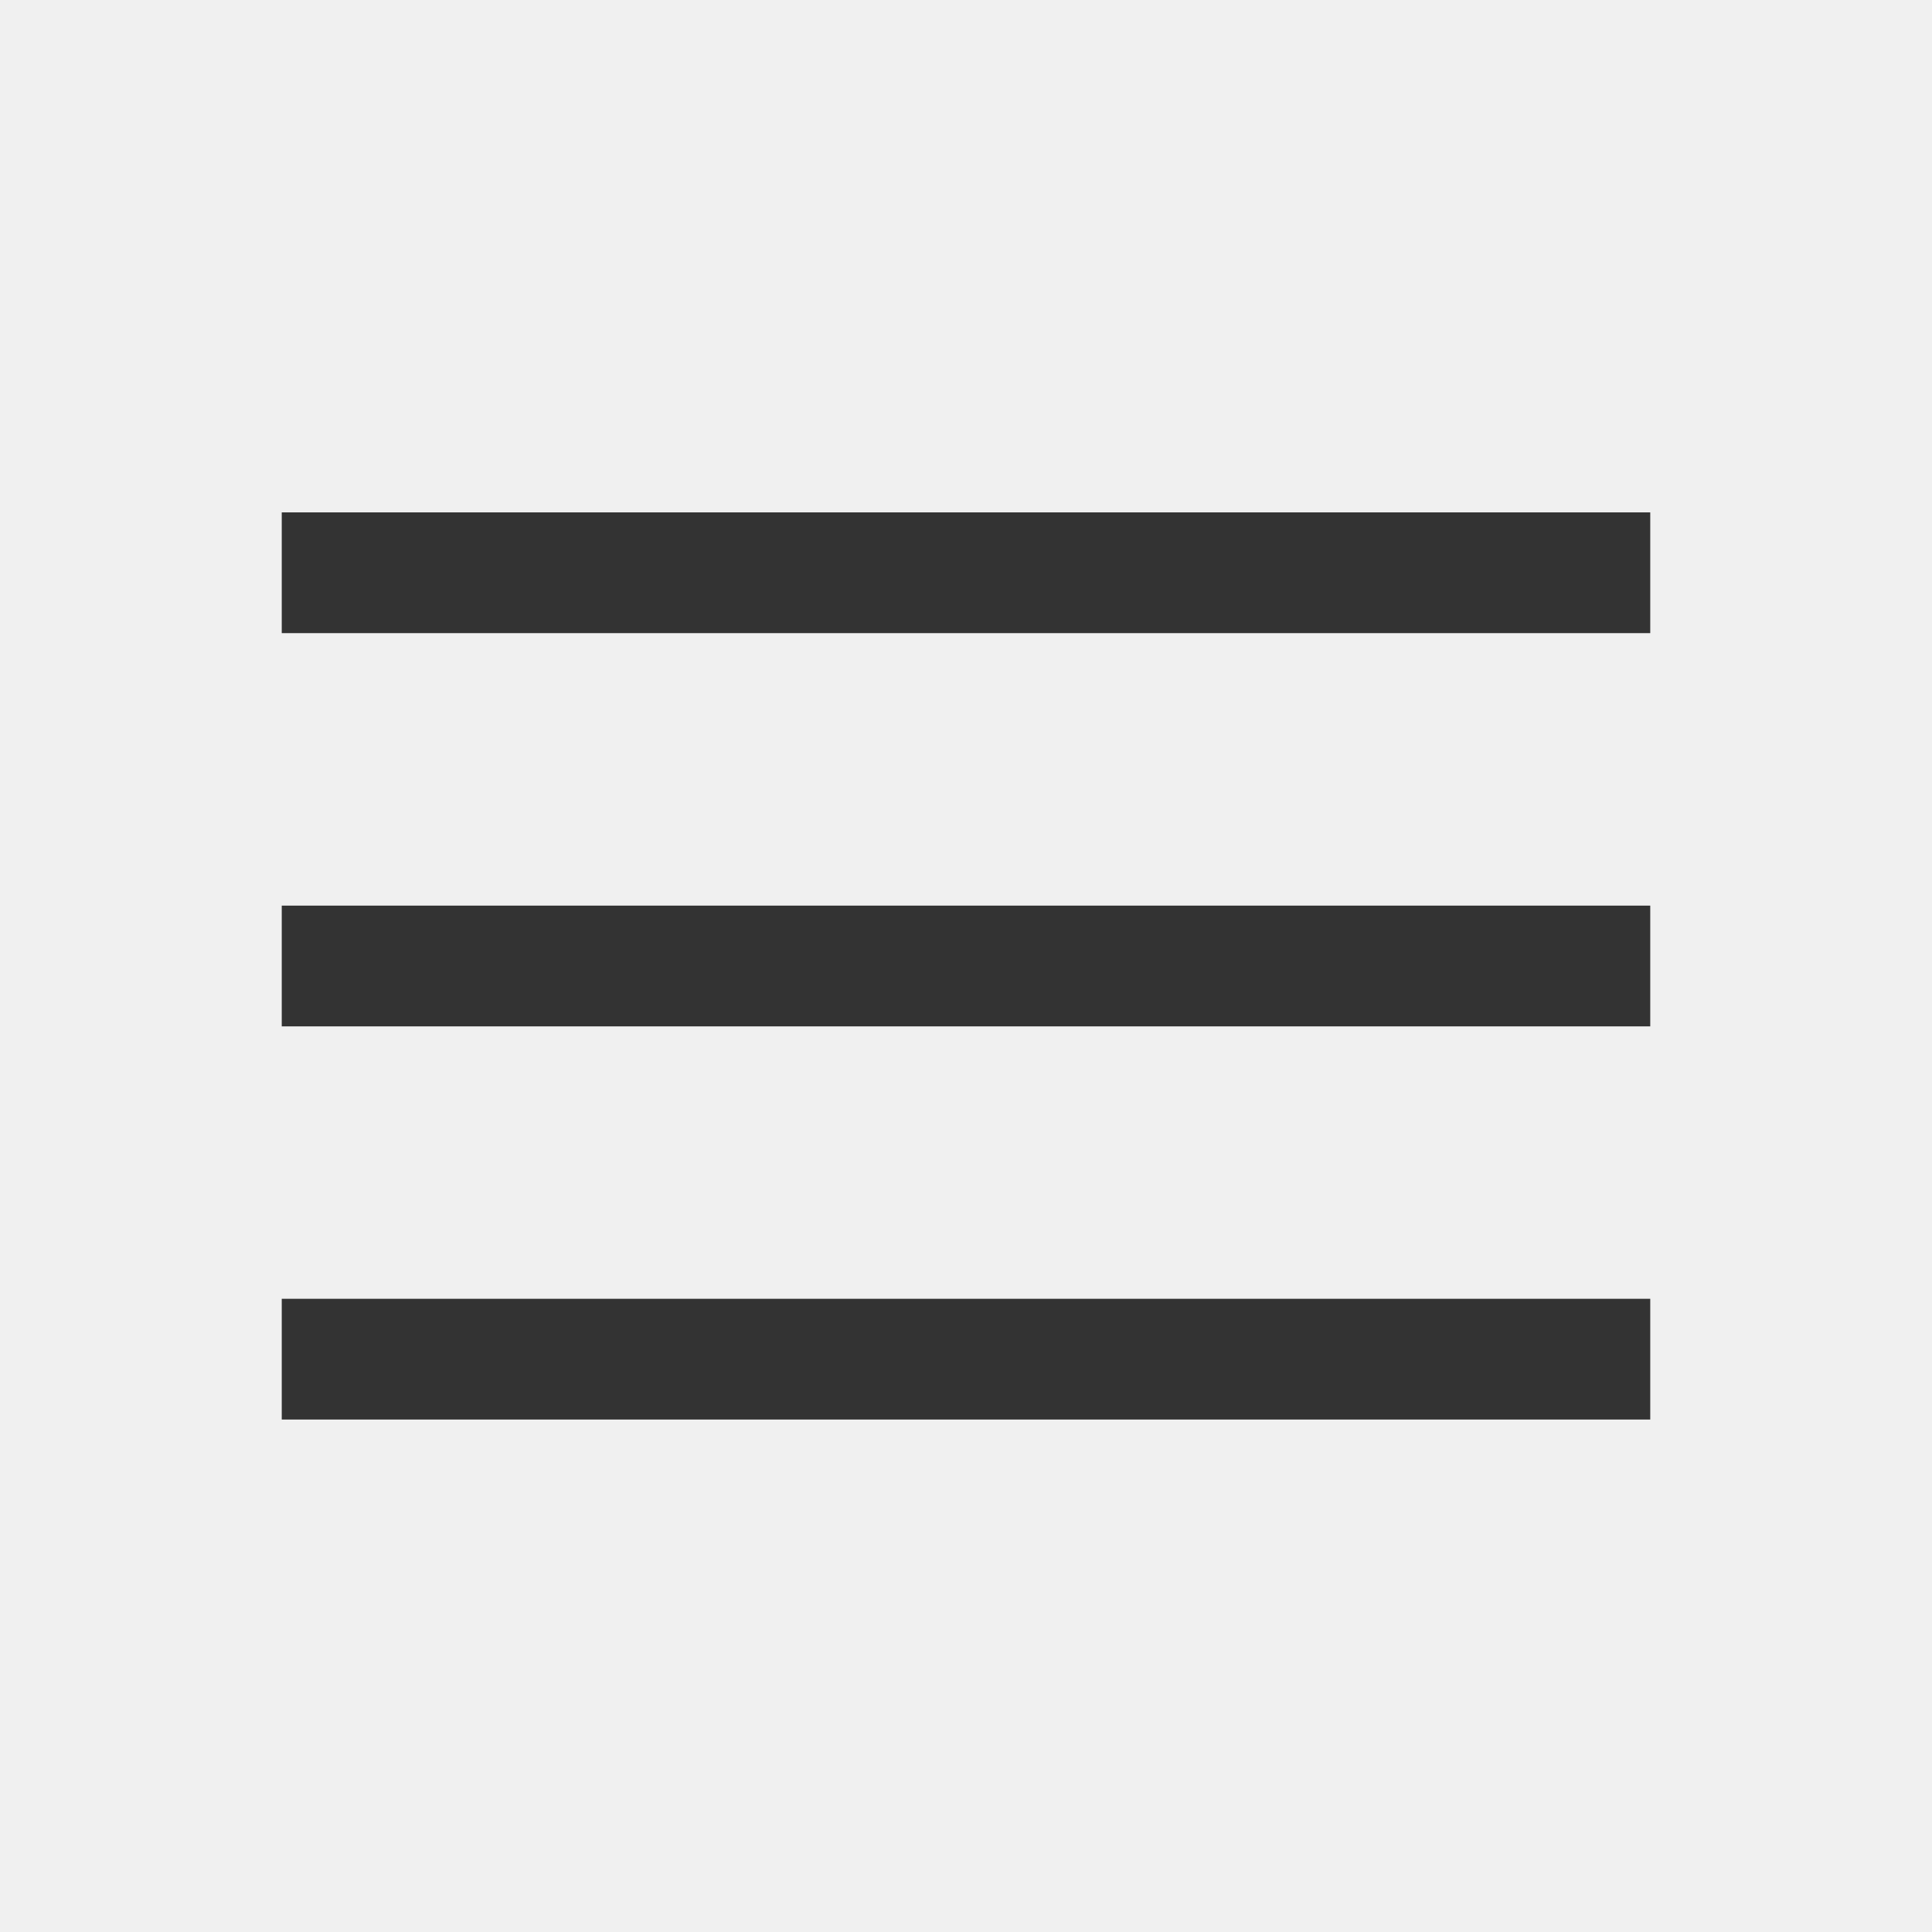
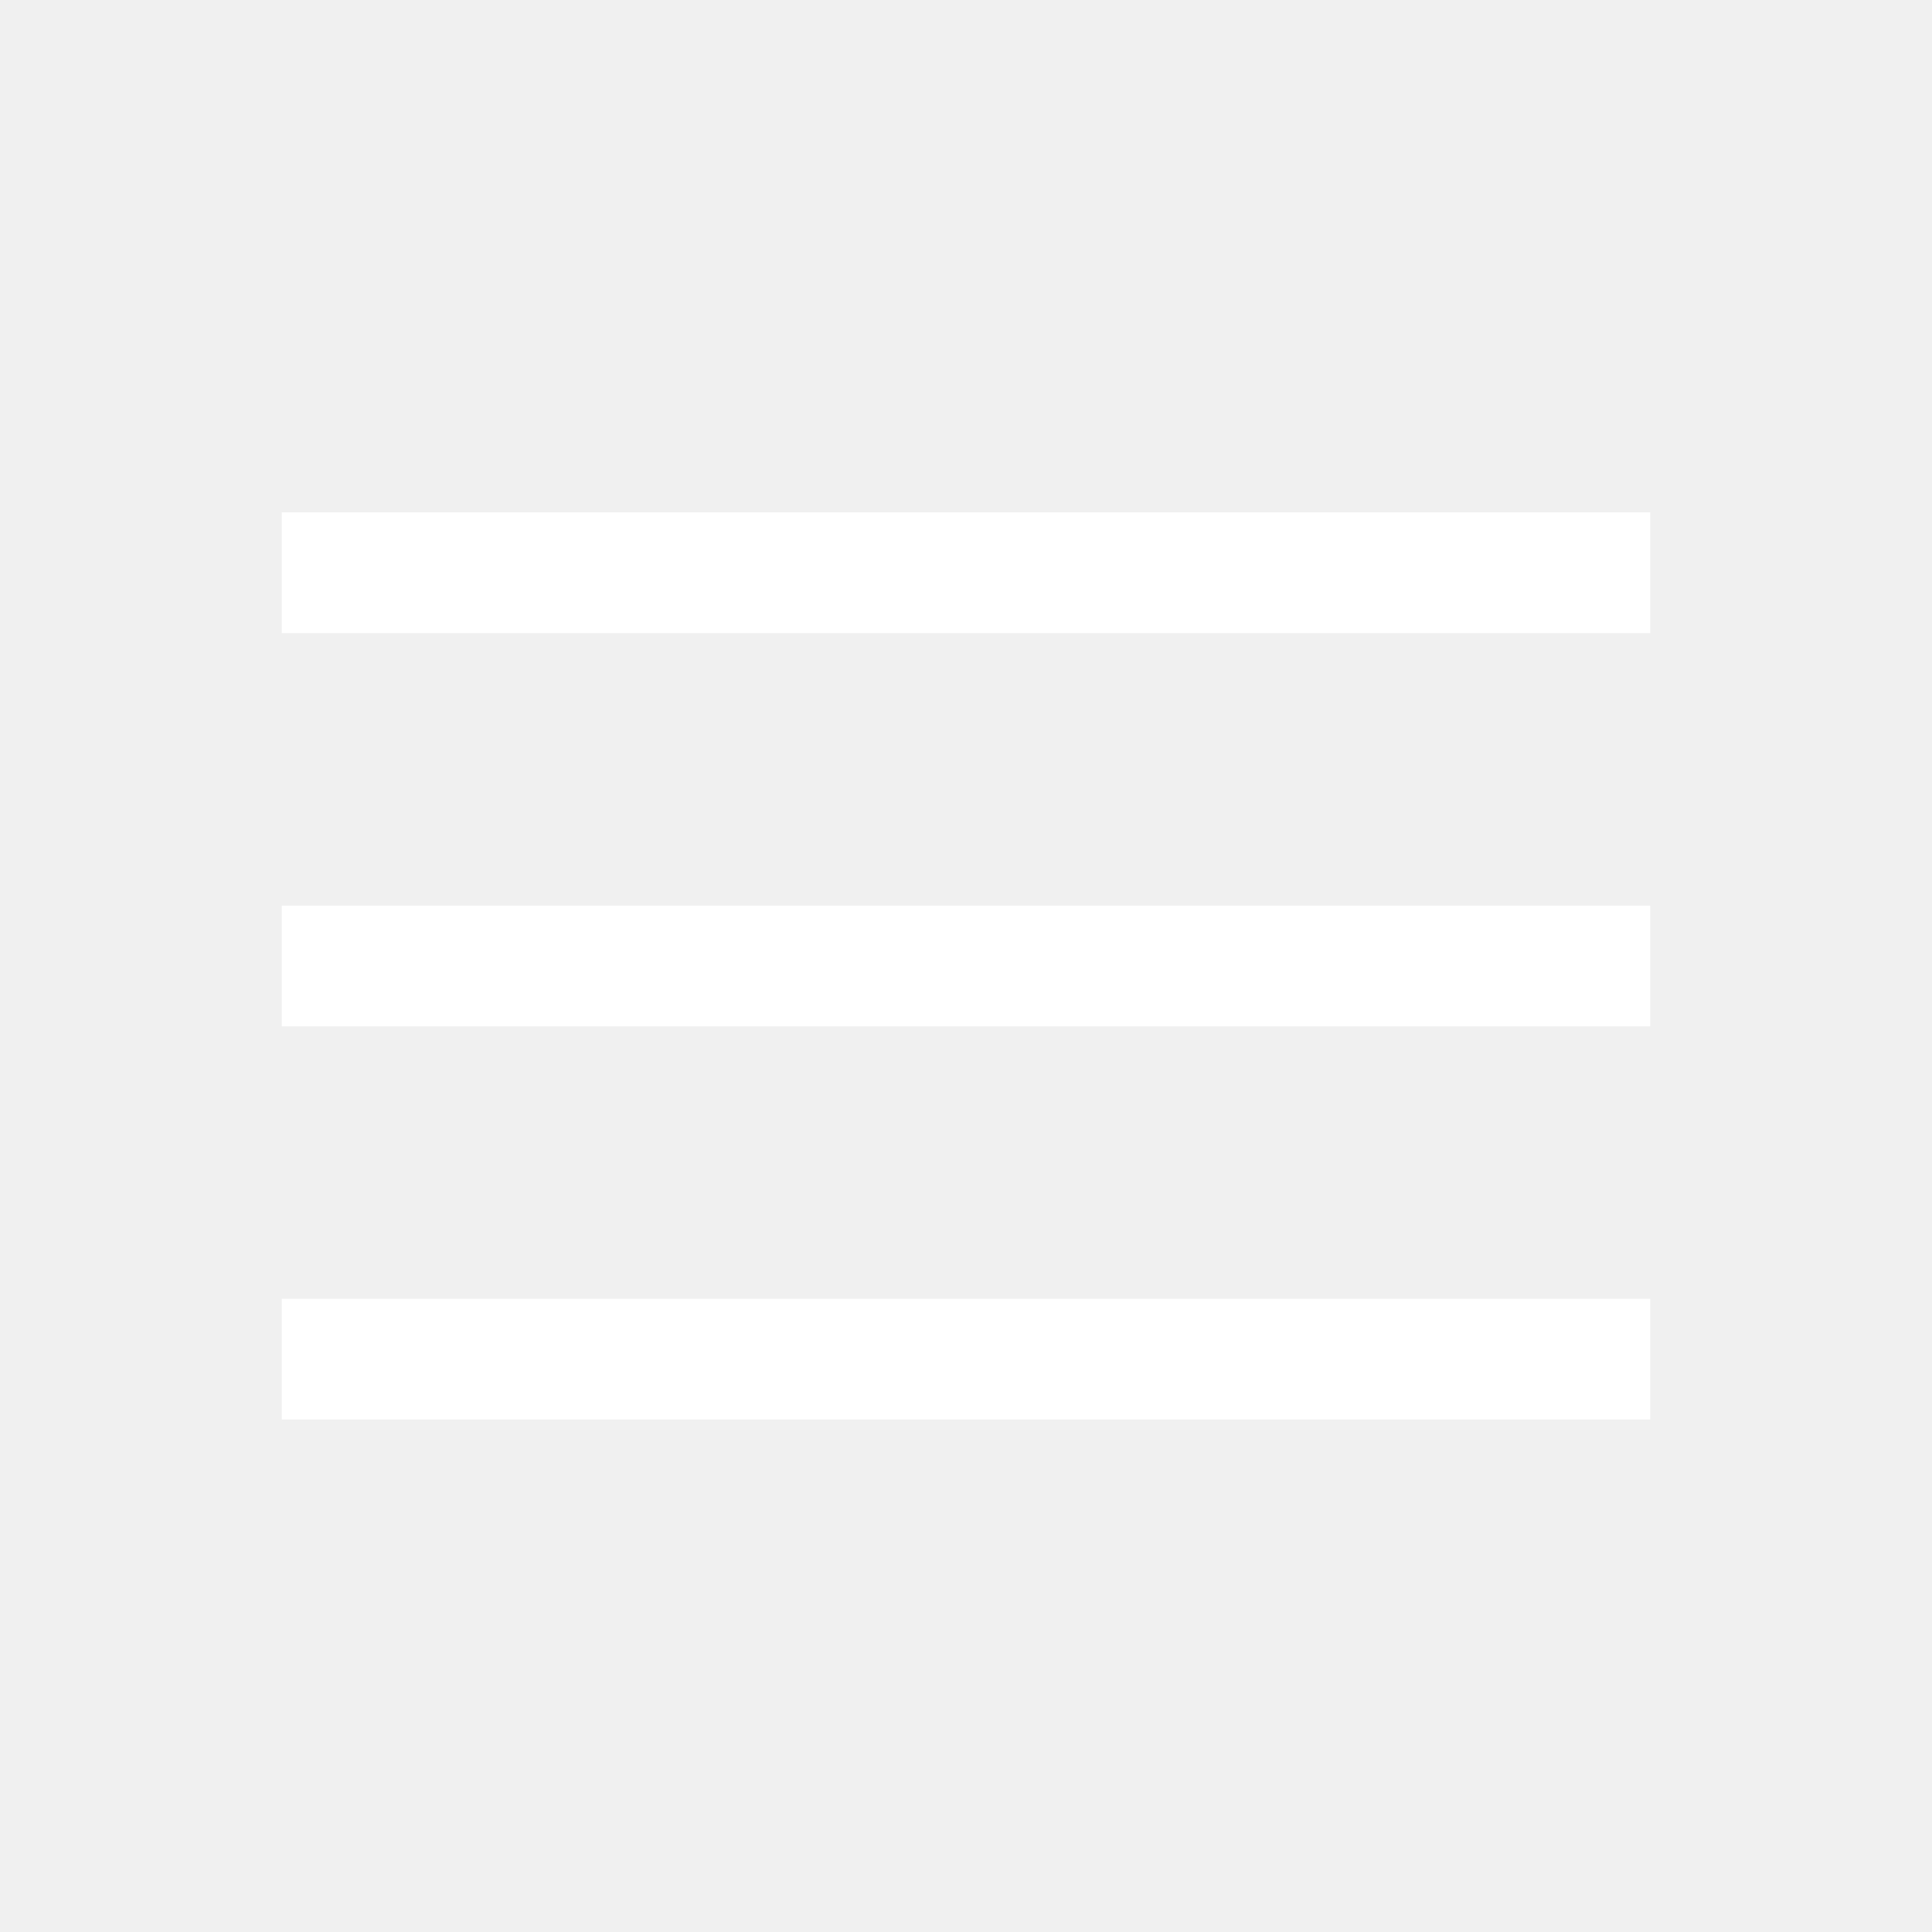
<svg xmlns="http://www.w3.org/2000/svg" width="24" height="24" viewBox="0 0 24 24" fill="none">
-   <mask id="mask0_182_405" style="mask-type:alpha" maskUnits="userSpaceOnUse" x="0" y="0" width="24" height="24">
+   <mask id="mask0_320_19" style="mask-type:alpha" maskUnits="userSpaceOnUse" x="0" y="0" width="24" height="24">
    <rect width="24" height="24" fill="#D9D9D9" />
  </mask>
-   <g mask="url(#mask0_182_405)">
-     <path d="M3.5 17.634V16.134H20.5V17.634H3.5ZM3.5 12.75V11.25H20.5V12.75H3.5ZM3.5 7.865V6.365H20.5V7.865H3.5Z" fill="#333333" />
+   <g mask="url(#mask0_320_19)">
+     <path d="M3.5 17.634V16.134H20.5V17.634H3.5ZM3.5 12.75V11.25H20.5V12.75H3.5ZM3.5 7.865V6.365H20.5V7.865H3.5Z" fill="white" />
  </g>
</svg>
